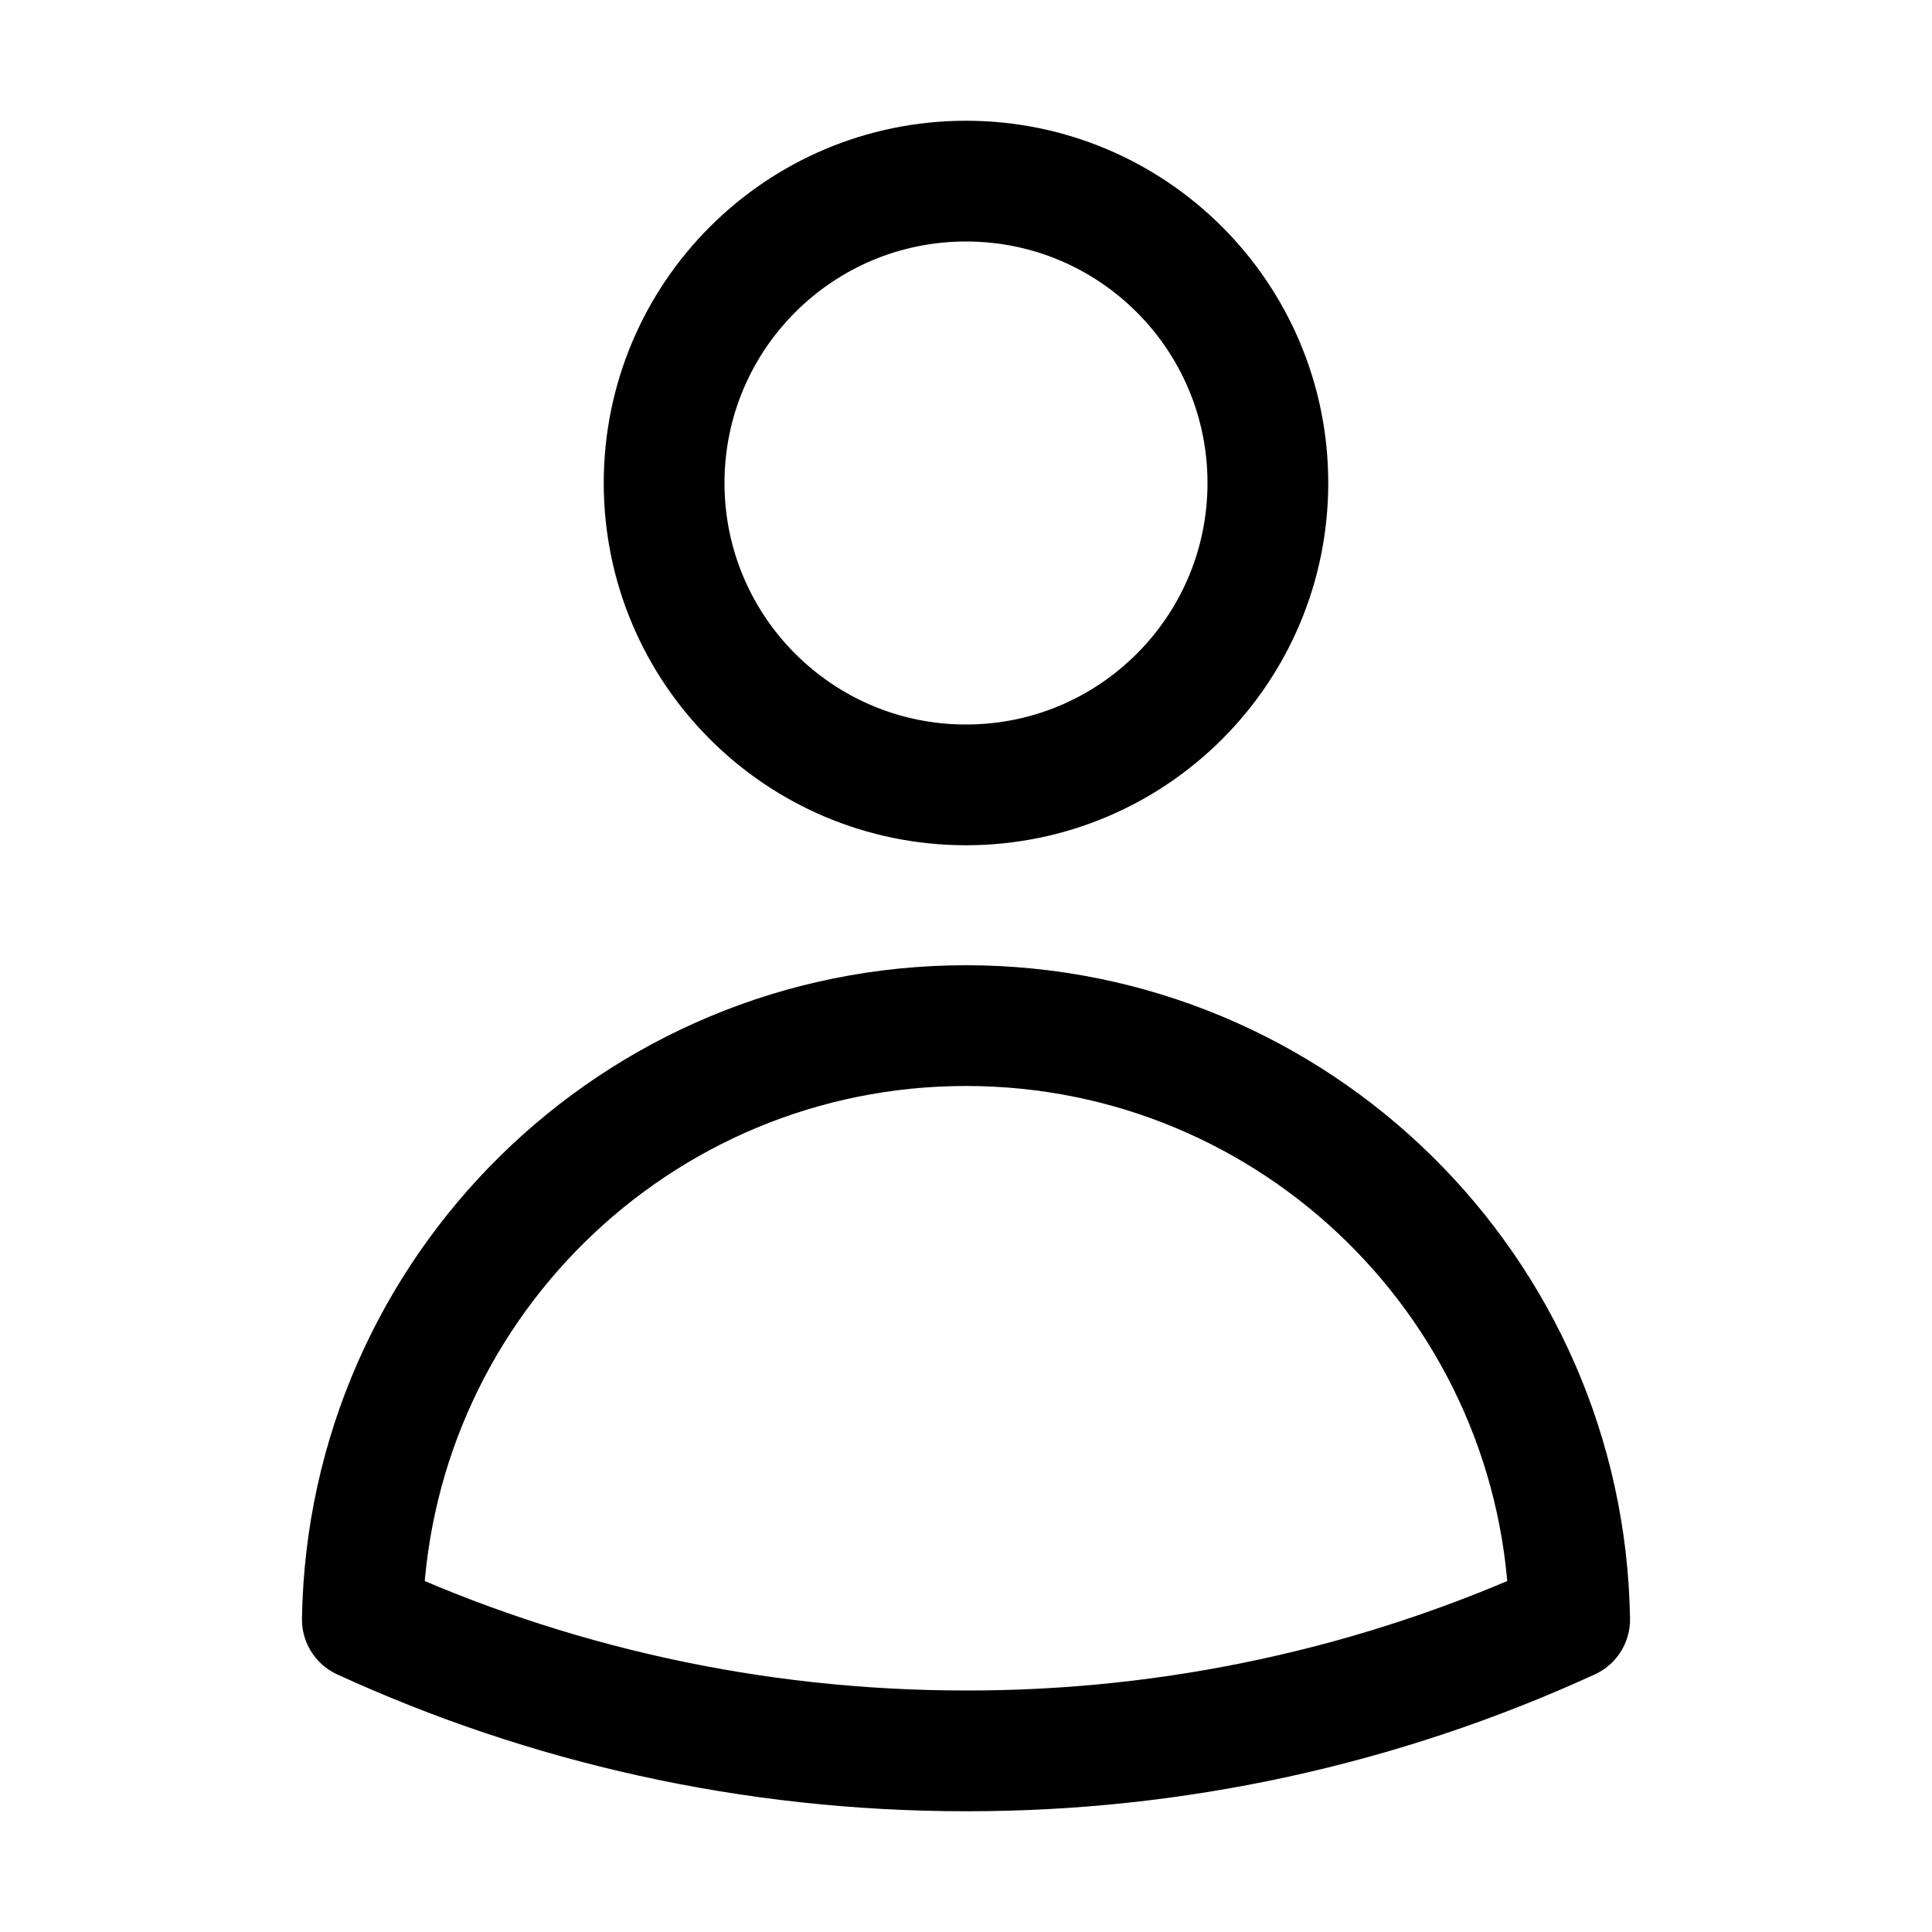
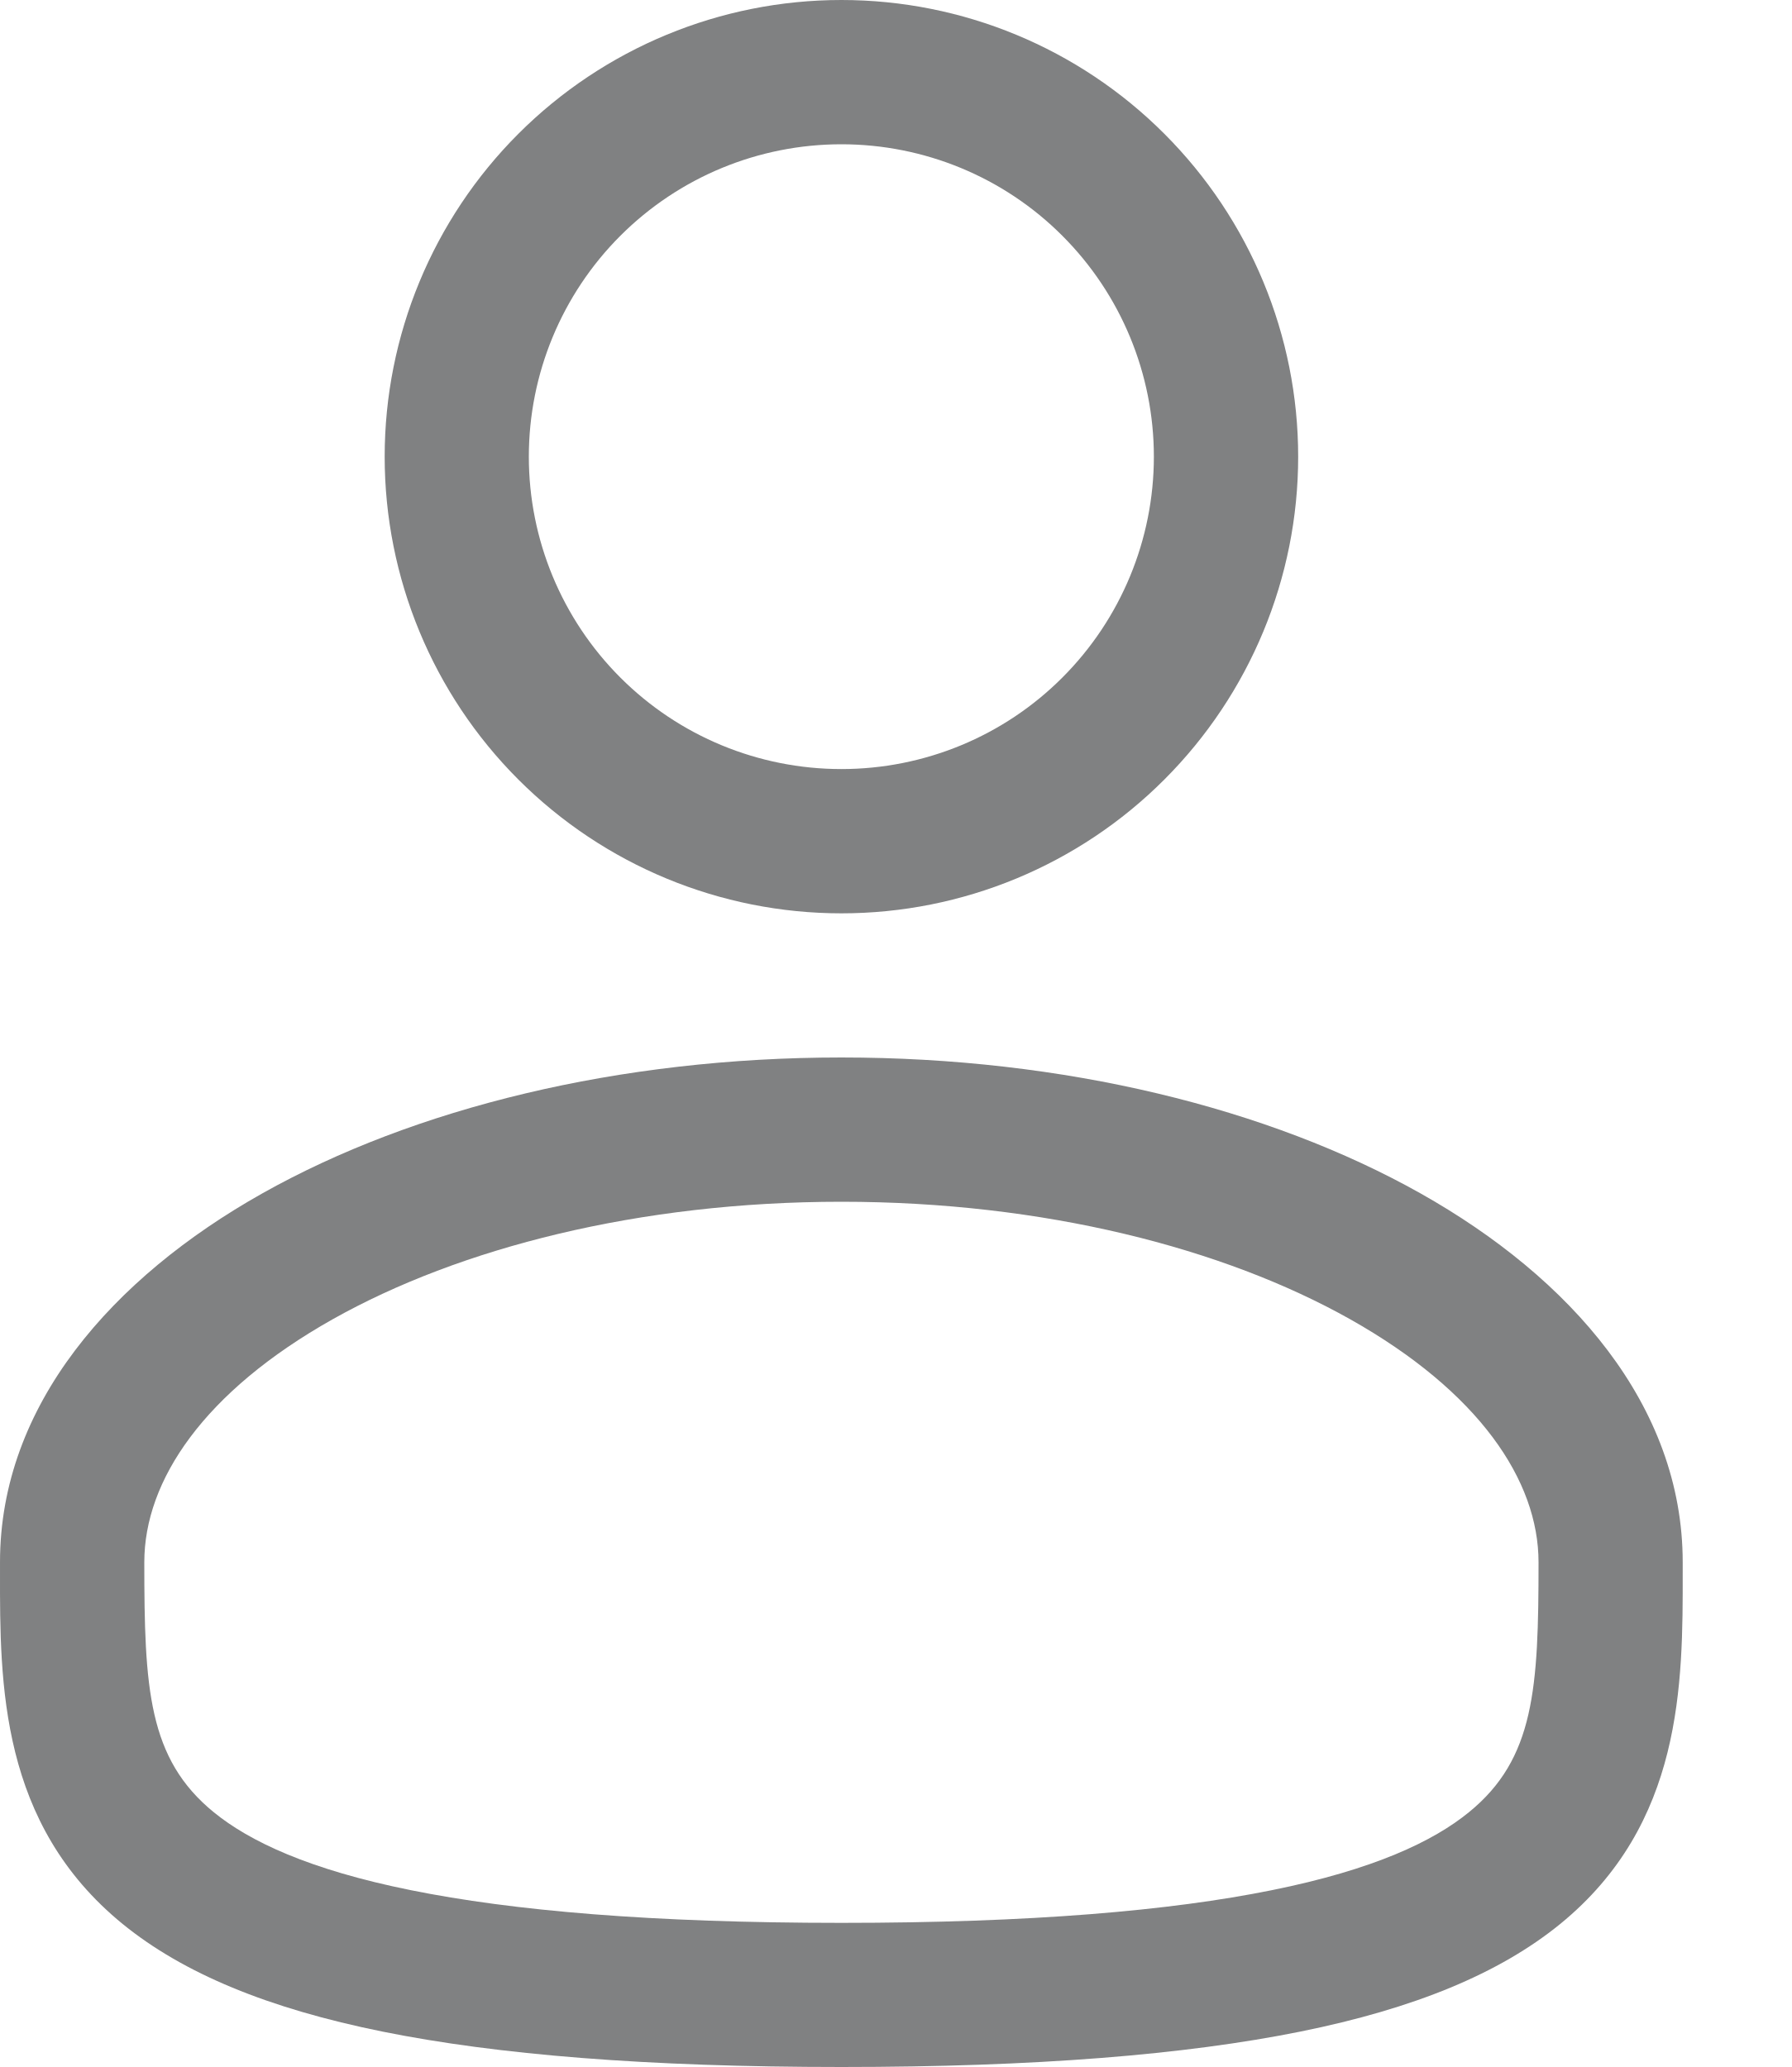
- <svg xmlns="http://www.w3.org/2000/svg" fill="none" viewBox="0 0 24 24" stroke-width="1.5" stroke="currentColor" class="w-6 h-6">
-   <path stroke-linecap="round" stroke-linejoin="round" d="M15.75 6a3.75 3.75 0 11-7.5 0 3.75 3.75 0 017.5 0zM4.501 20.118a7.5 7.5 0 0114.998 0A17.933 17.933 0 0112 21.75c-2.676 0-5.216-.584-7.499-1.632z" />
+ <svg xmlns="http://www.w3.org/2000/svg" width="13" height="15" viewBox="0 0 13 15" fill="none">
+   <path fill-rule="evenodd" clip-rule="evenodd" d="M6.105 0C5.226 0 4.383 0.349 3.761 0.971C3.14 1.592 2.791 2.435 2.791 3.314C2.791 4.193 3.14 5.036 3.761 5.657C4.383 6.279 5.226 6.628 6.105 6.628C6.984 6.628 7.827 6.279 8.448 5.657C9.069 5.036 9.419 4.193 9.419 3.314C9.419 2.435 9.069 1.592 8.448 0.971C7.827 0.349 6.984 0 6.105 0ZM3.837 3.314C3.837 2.713 4.076 2.136 4.501 1.711C4.927 1.285 5.503 1.047 6.105 1.047C6.706 1.047 7.283 1.285 7.708 1.711C8.133 2.136 8.372 2.713 8.372 3.314C8.372 3.915 8.133 4.492 7.708 4.917C7.283 5.343 6.706 5.581 6.105 5.581C5.503 5.581 4.927 5.343 4.501 4.917C4.076 4.492 3.837 3.915 3.837 3.314ZM6.105 7.674C4.491 7.674 3.004 8.041 1.902 8.661C0.816 9.272 3.90013e-05 10.197 3.90013e-05 11.337V11.408C-0.001 12.219 -0.001 13.236 0.891 13.963C1.33 14.32 1.944 14.575 2.775 14.743C3.606 14.911 4.691 15 6.105 15C7.518 15 8.602 14.911 9.435 14.743C10.266 14.575 10.88 14.32 11.319 13.963C12.211 13.236 12.21 12.219 12.209 11.408V11.337C12.209 10.197 11.393 9.272 10.308 8.661C9.206 8.041 7.719 7.674 6.105 7.674ZM1.047 11.337C1.047 10.743 1.48 10.099 2.415 9.573C3.333 9.057 4.636 8.721 6.105 8.721C7.573 8.721 8.877 9.057 9.795 9.573C10.73 10.099 11.163 10.743 11.163 11.337C11.163 12.25 11.135 12.763 10.658 13.151C10.4 13.362 9.967 13.568 9.227 13.717C8.49 13.866 7.482 13.954 6.105 13.954C4.727 13.954 3.719 13.866 2.982 13.717C2.242 13.568 1.81 13.362 1.552 13.152C1.074 12.763 1.047 12.25 1.047 11.337Z" fill="#808182" />
</svg>
